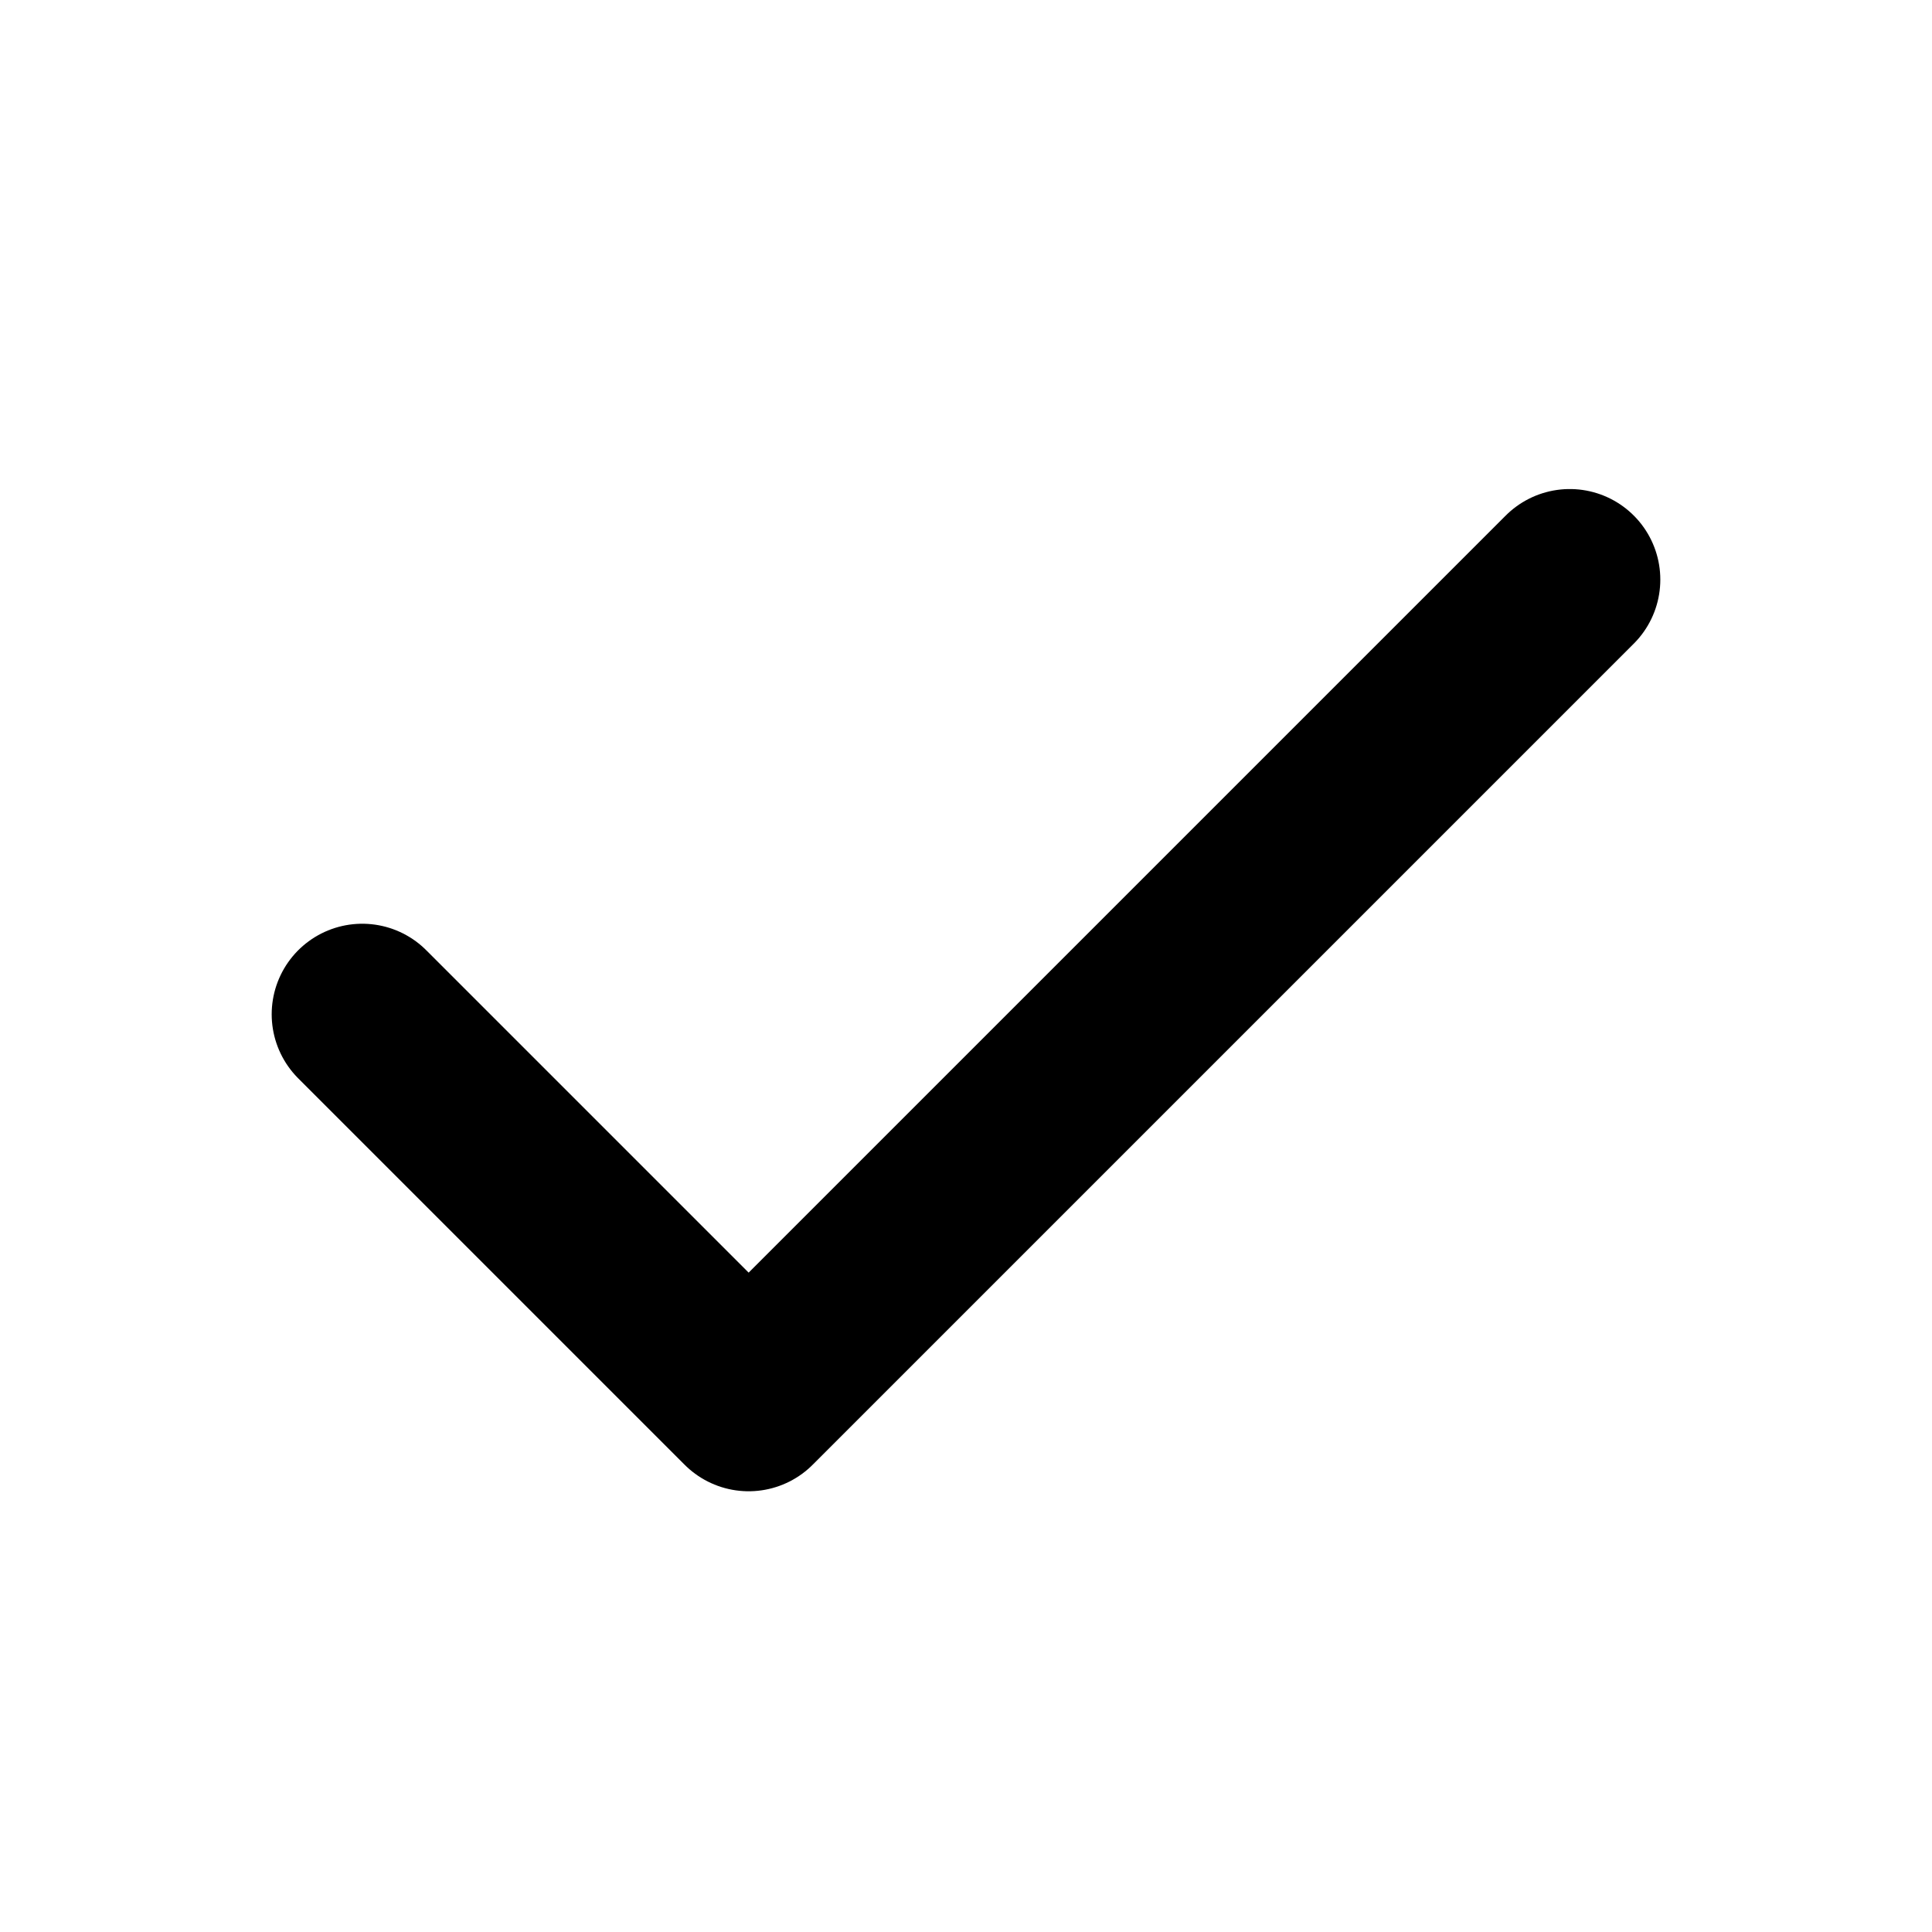
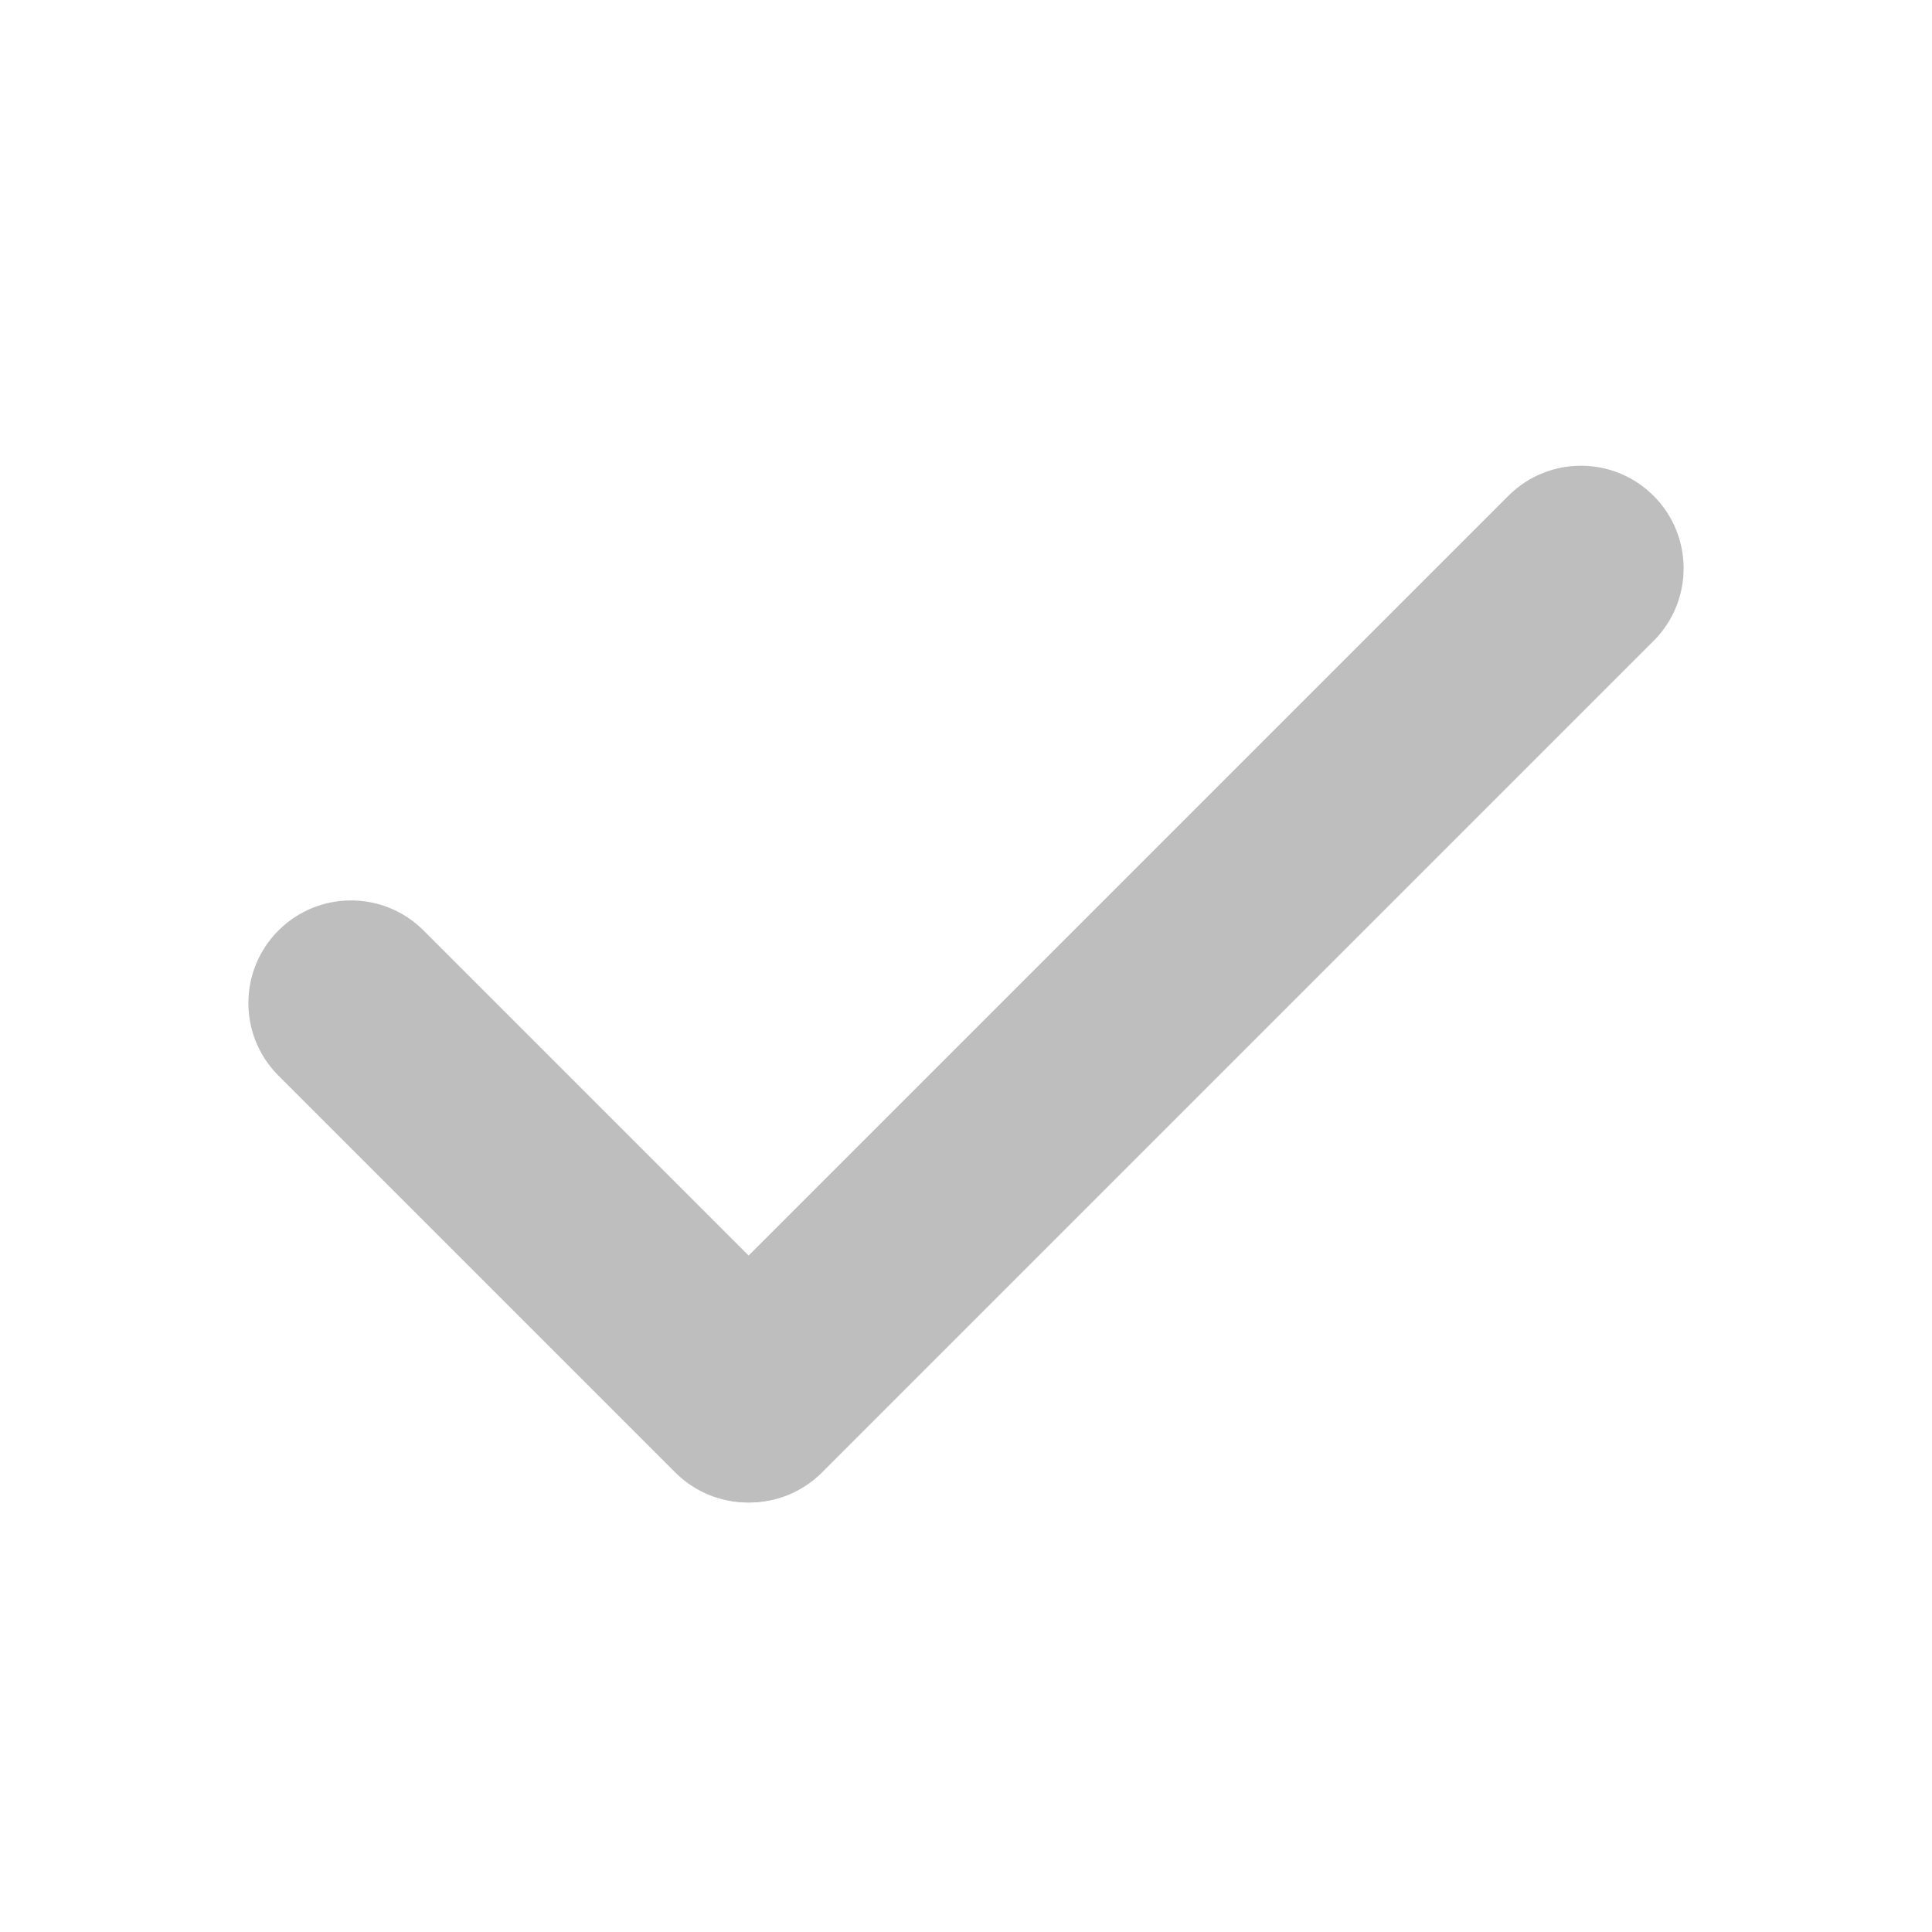
<svg xmlns="http://www.w3.org/2000/svg" width="16" height="16" viewBox="0 0 16 16">
-   <path d="M3 8.4 6.2 11.6 13 4.8" fill="none" stroke="currentColor" stroke-width="1.5" stroke-linecap="round" stroke-linejoin="round" />
+   <path fill="#bebebe" d="M2.299,8.901L5.599,12.201A0.85,0.85 0 0 0 6.801,10.999L3.501,7.699A0.85,0.85 0 0 0 2.299,8.901Z" />
+   <path fill="#bebebe" d="M6.801,12.201L13.701,5.301A0.85,0.85 0 0 0 12.499,4.099L5.599,10.999A0.85,0.85 0 0 0 6.801,12.201Z" />
</svg>
